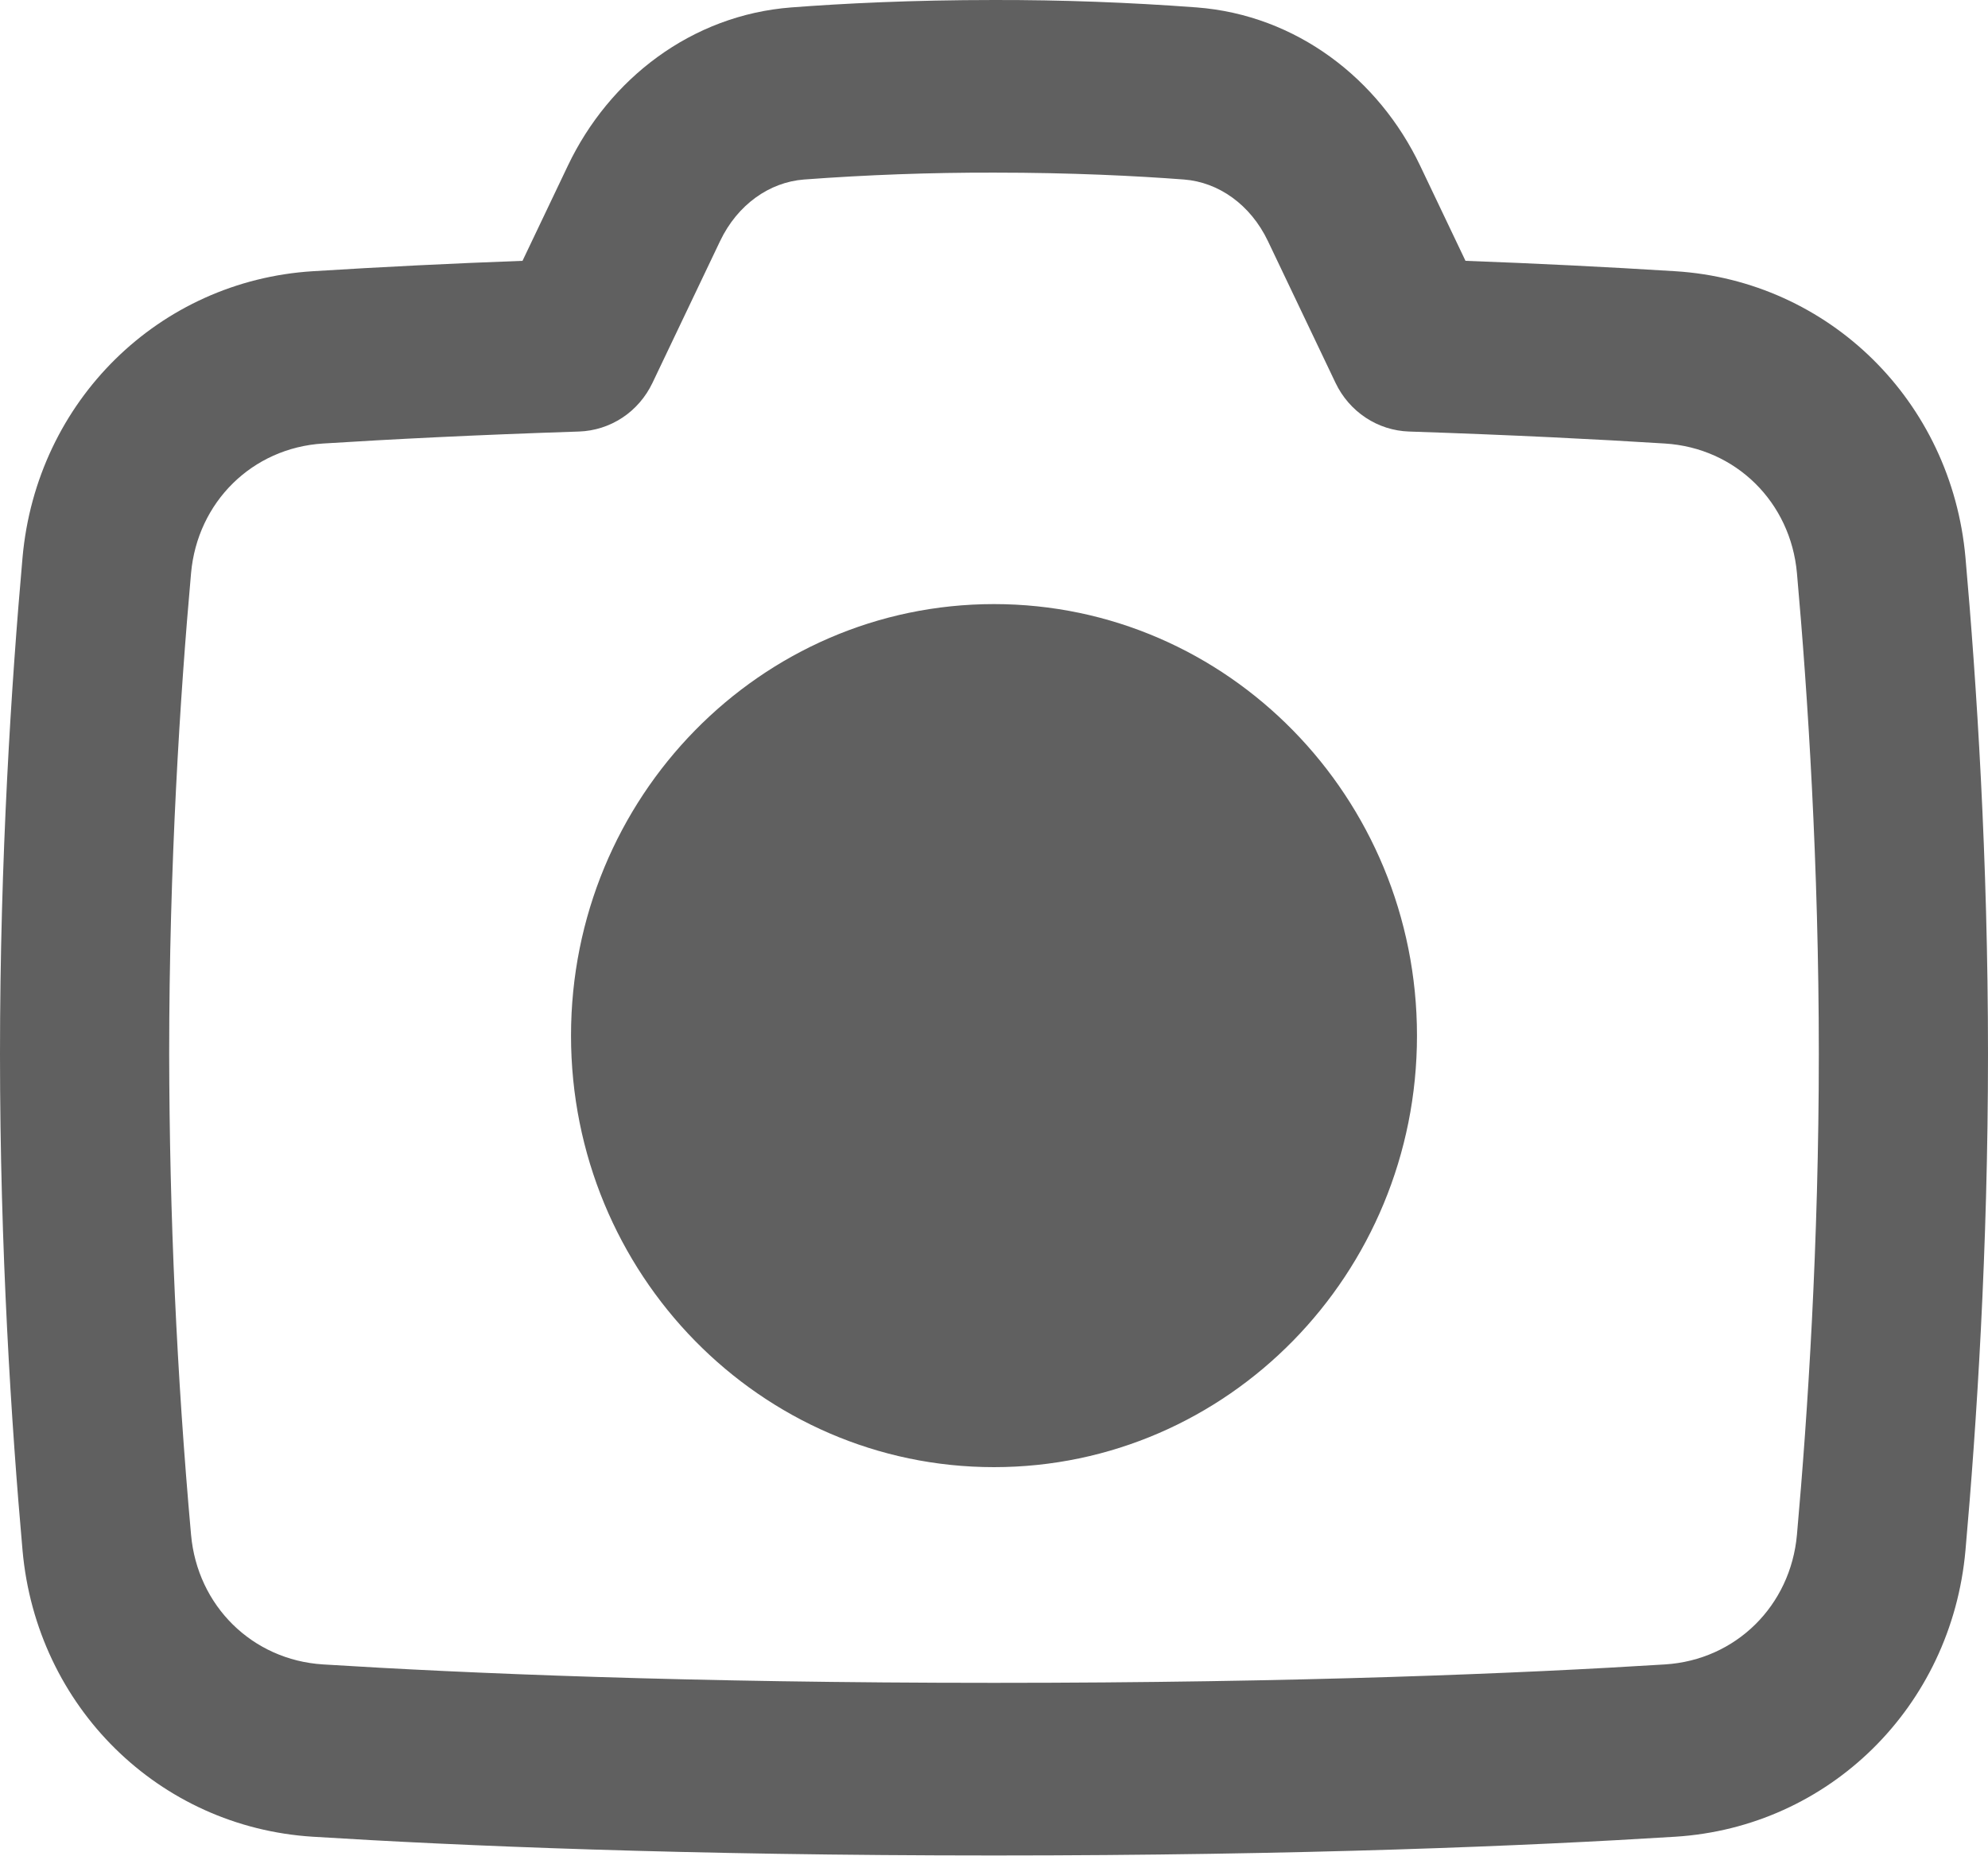
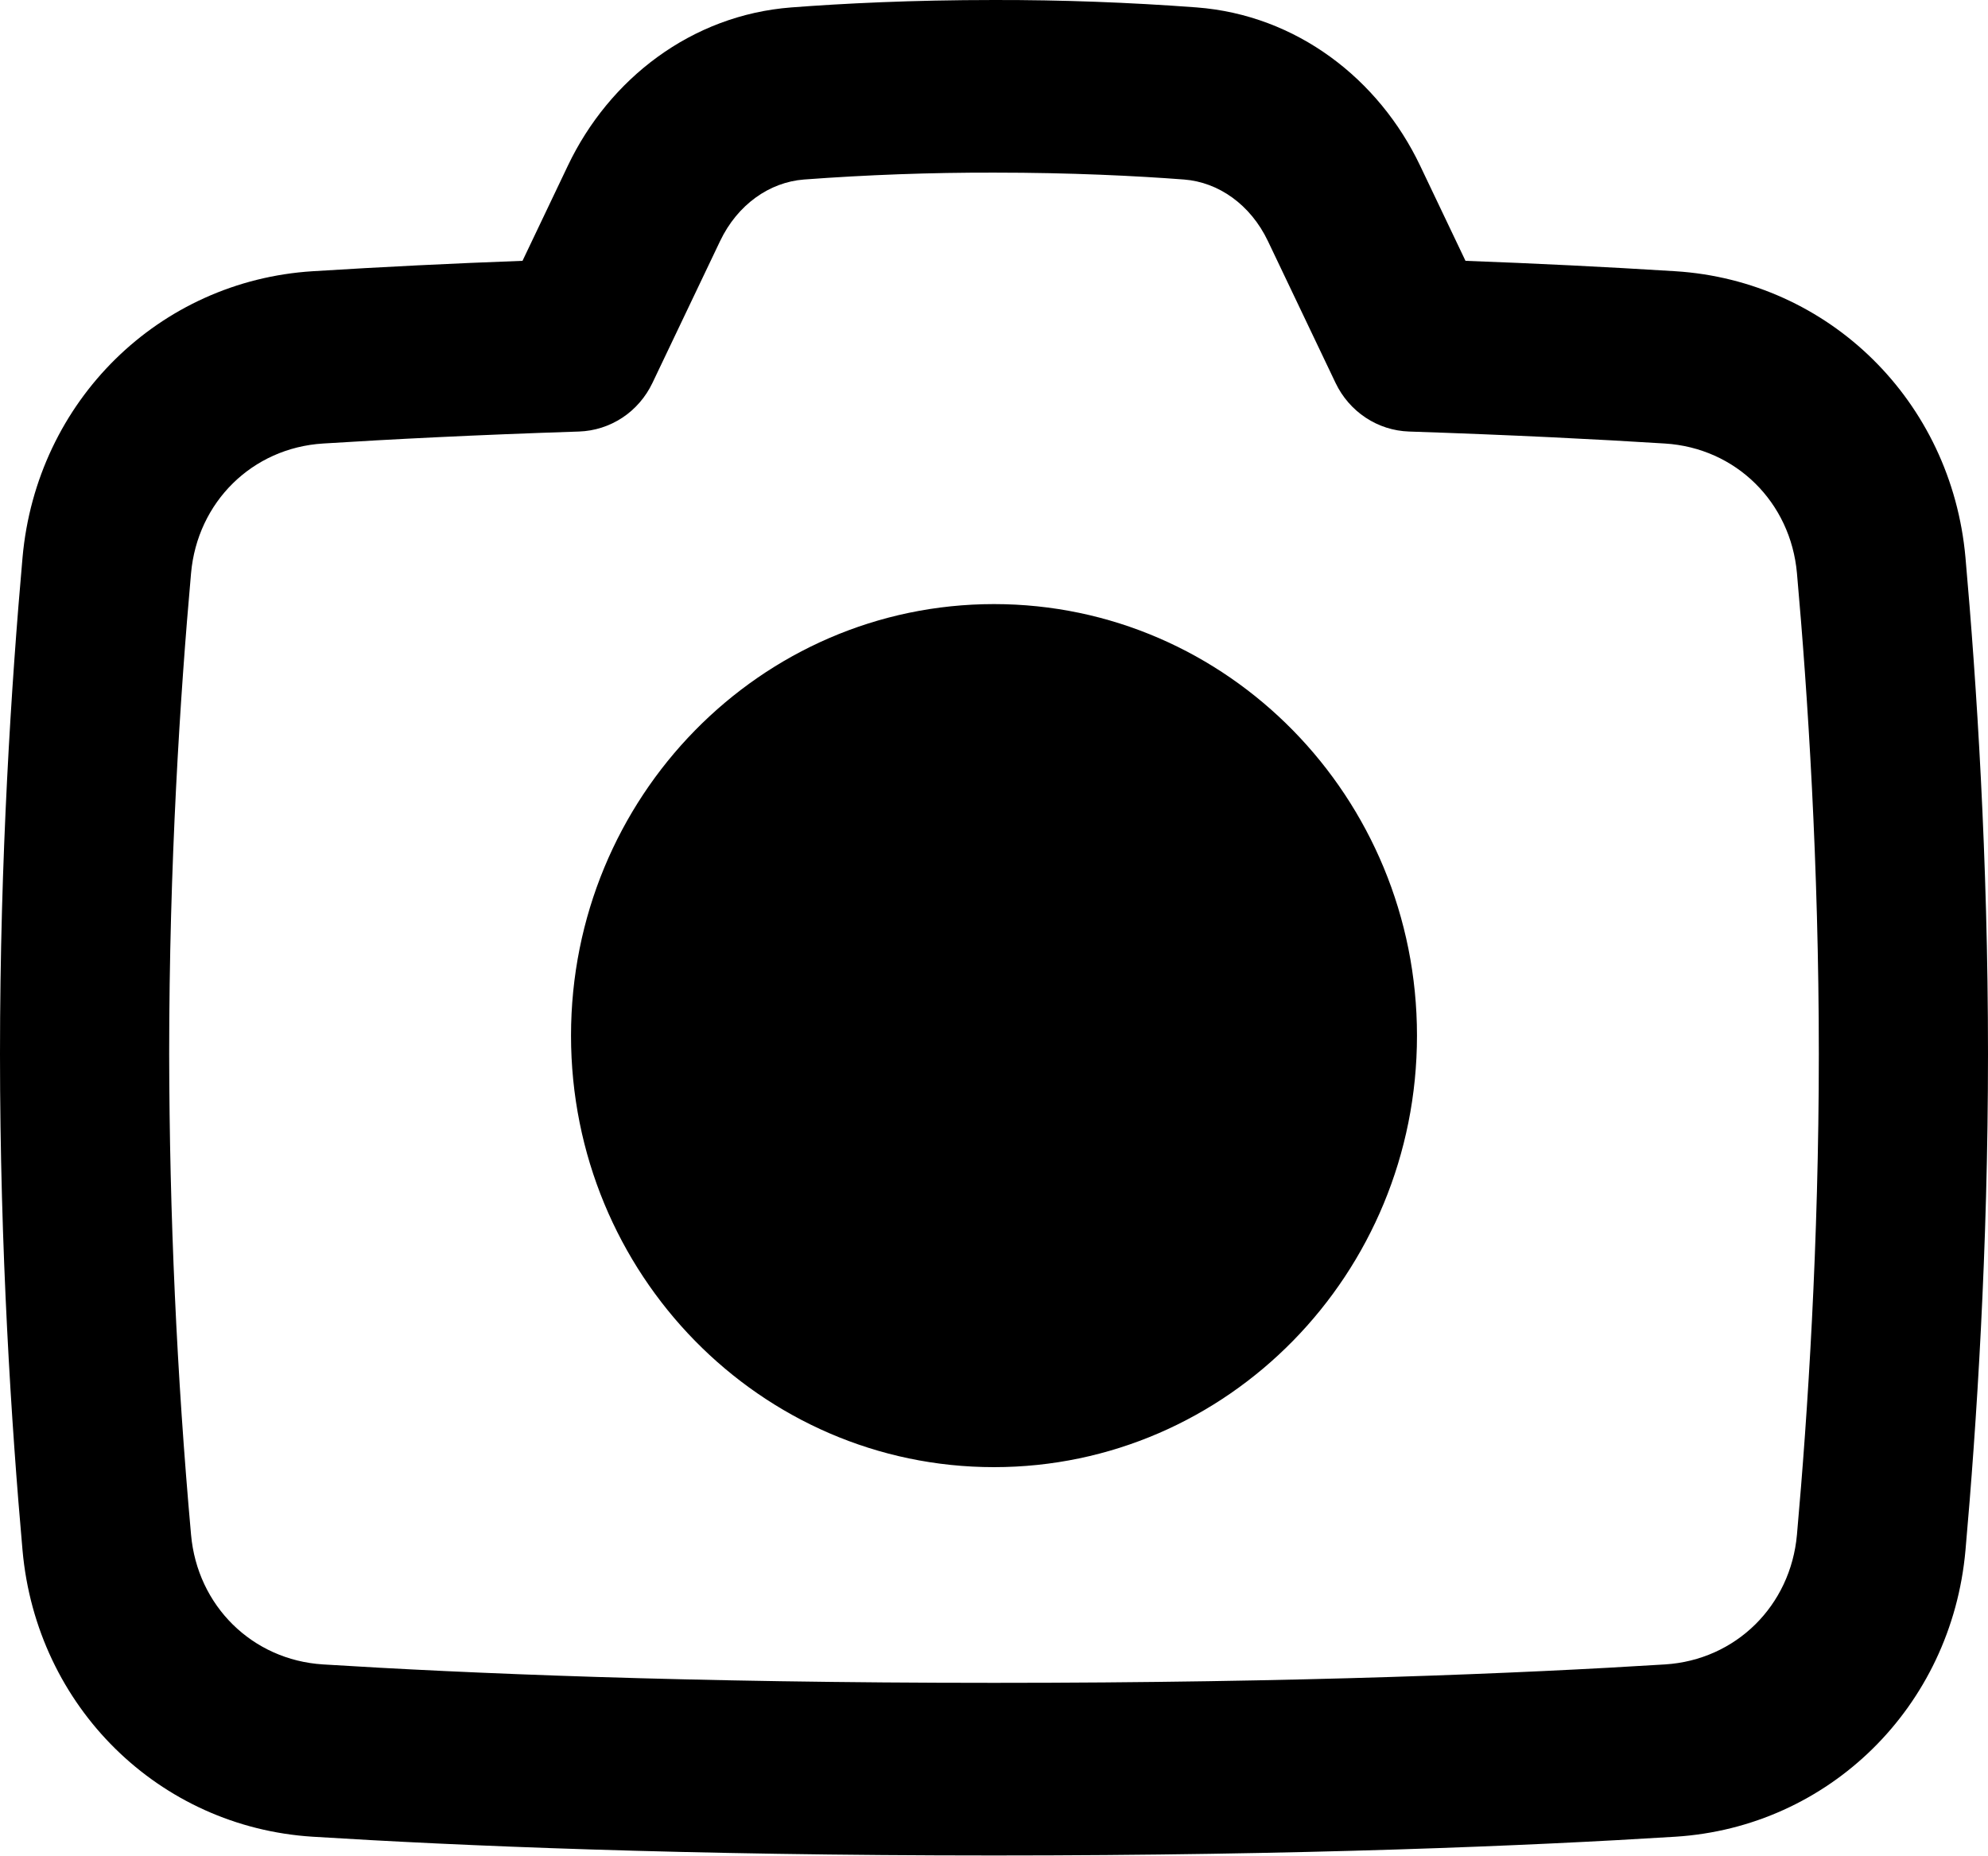
<svg xmlns="http://www.w3.org/2000/svg" width="30" height="28" viewBox="0 0 30 28" fill="none">
-   <path fill-rule="evenodd" clip-rule="evenodd" d="M15 5.38722e-05C13.76 5.38722e-05 12.726 0.052 11.941 0.112C10.432 0.228 9.193 1.192 8.57 2.499L7.885 3.936C6.829 3.975 5.773 4.027 4.718 4.093C2.403 4.238 0.551 6.048 0.34 8.414C0.172 10.305 0 12.952 0 15.905C0 18.858 0.172 21.505 0.34 23.395C0.551 25.761 2.403 27.572 4.718 27.717C6.911 27.854 10.335 28 15 28C19.665 28 23.089 27.854 25.282 27.717C27.597 27.572 29.449 25.761 29.66 23.395C29.828 21.505 30 18.858 30 15.905C30 12.952 29.828 10.305 29.66 8.414C29.449 6.048 27.597 4.238 25.282 4.093C24.227 4.027 23.171 3.975 22.115 3.936L21.43 2.499C20.807 1.192 19.568 0.228 18.059 0.112C17.041 0.036 16.021 -0.002 15 5.38722e-05ZM12.132 2.709C13.086 2.638 14.043 2.603 15 2.605C16.171 2.605 17.141 2.654 17.868 2.709C18.386 2.749 18.87 3.085 19.134 3.639L20.155 5.78C20.257 5.993 20.414 6.174 20.609 6.303C20.804 6.432 21.029 6.504 21.262 6.512C22.826 6.564 24.113 6.629 25.125 6.693C26.196 6.76 27.022 7.579 27.117 8.65C27.281 10.484 27.447 13.051 27.447 15.905C27.447 18.759 27.281 21.325 27.117 23.159C27.022 24.23 26.196 25.05 25.126 25.117C22.985 25.251 19.612 25.395 15 25.395C10.388 25.395 7.015 25.251 4.875 25.117C3.804 25.05 2.978 24.23 2.883 23.159C2.667 20.747 2.557 18.327 2.553 15.905C2.553 13.051 2.719 10.484 2.883 8.651C2.978 7.579 3.804 6.76 4.874 6.693C5.887 6.629 7.174 6.563 8.738 6.512C8.971 6.504 9.196 6.432 9.392 6.303C9.587 6.174 9.743 5.993 9.845 5.78L10.866 3.639C11.13 3.085 11.614 2.749 12.132 2.709ZM8.617 15.628C8.617 12.032 11.475 9.116 15 9.116C18.525 9.116 21.383 12.032 21.383 15.628C21.383 19.224 18.525 22.14 15 22.14C11.475 22.14 8.617 19.224 8.617 15.628Z" fill="#606060" />
+   <path fill-rule="evenodd" clip-rule="evenodd" d="M15 5.38722e-05C13.76 5.38722e-05 12.726 0.052 11.941 0.112C10.432 0.228 9.193 1.192 8.57 2.499L7.885 3.936C6.829 3.975 5.773 4.027 4.718 4.093C2.403 4.238 0.551 6.048 0.34 8.414C0.172 10.305 0 12.952 0 15.905C0 18.858 0.172 21.505 0.34 23.395C0.551 25.761 2.403 27.572 4.718 27.717C6.911 27.854 10.335 28 15 28C19.665 28 23.089 27.854 25.282 27.717C27.597 27.572 29.449 25.761 29.66 23.395C29.828 21.505 30 18.858 30 15.905C30 12.952 29.828 10.305 29.66 8.414C29.449 6.048 27.597 4.238 25.282 4.093C24.227 4.027 23.171 3.975 22.115 3.936L21.43 2.499C20.807 1.192 19.568 0.228 18.059 0.112C17.041 0.036 16.021 -0.002 15 5.38722e-05ZM12.132 2.709C13.086 2.638 14.043 2.603 15 2.605C16.171 2.605 17.141 2.654 17.868 2.709C18.386 2.749 18.87 3.085 19.134 3.639L20.155 5.78C20.257 5.993 20.414 6.174 20.609 6.303C20.804 6.432 21.029 6.504 21.262 6.512C22.826 6.564 24.113 6.629 25.125 6.693C26.196 6.76 27.022 7.579 27.117 8.65C27.281 10.484 27.447 13.051 27.447 15.905C27.447 18.759 27.281 21.325 27.117 23.159C27.022 24.23 26.196 25.05 25.126 25.117C22.985 25.251 19.612 25.395 15 25.395C10.388 25.395 7.015 25.251 4.875 25.117C3.804 25.05 2.978 24.23 2.883 23.159C2.667 20.747 2.557 18.327 2.553 15.905C2.553 13.051 2.719 10.484 2.883 8.651C2.978 7.579 3.804 6.76 4.874 6.693C5.887 6.629 7.174 6.563 8.738 6.512C8.971 6.504 9.196 6.432 9.392 6.303C9.587 6.174 9.743 5.993 9.845 5.78L10.866 3.639C11.13 3.085 11.614 2.749 12.132 2.709ZM8.617 15.628C8.617 12.032 11.475 9.116 15 9.116C18.525 9.116 21.383 12.032 21.383 15.628C21.383 19.224 18.525 22.14 15 22.14C11.475 22.14 8.617 19.224 8.617 15.628Z" fill="currentColor" />
</svg>
